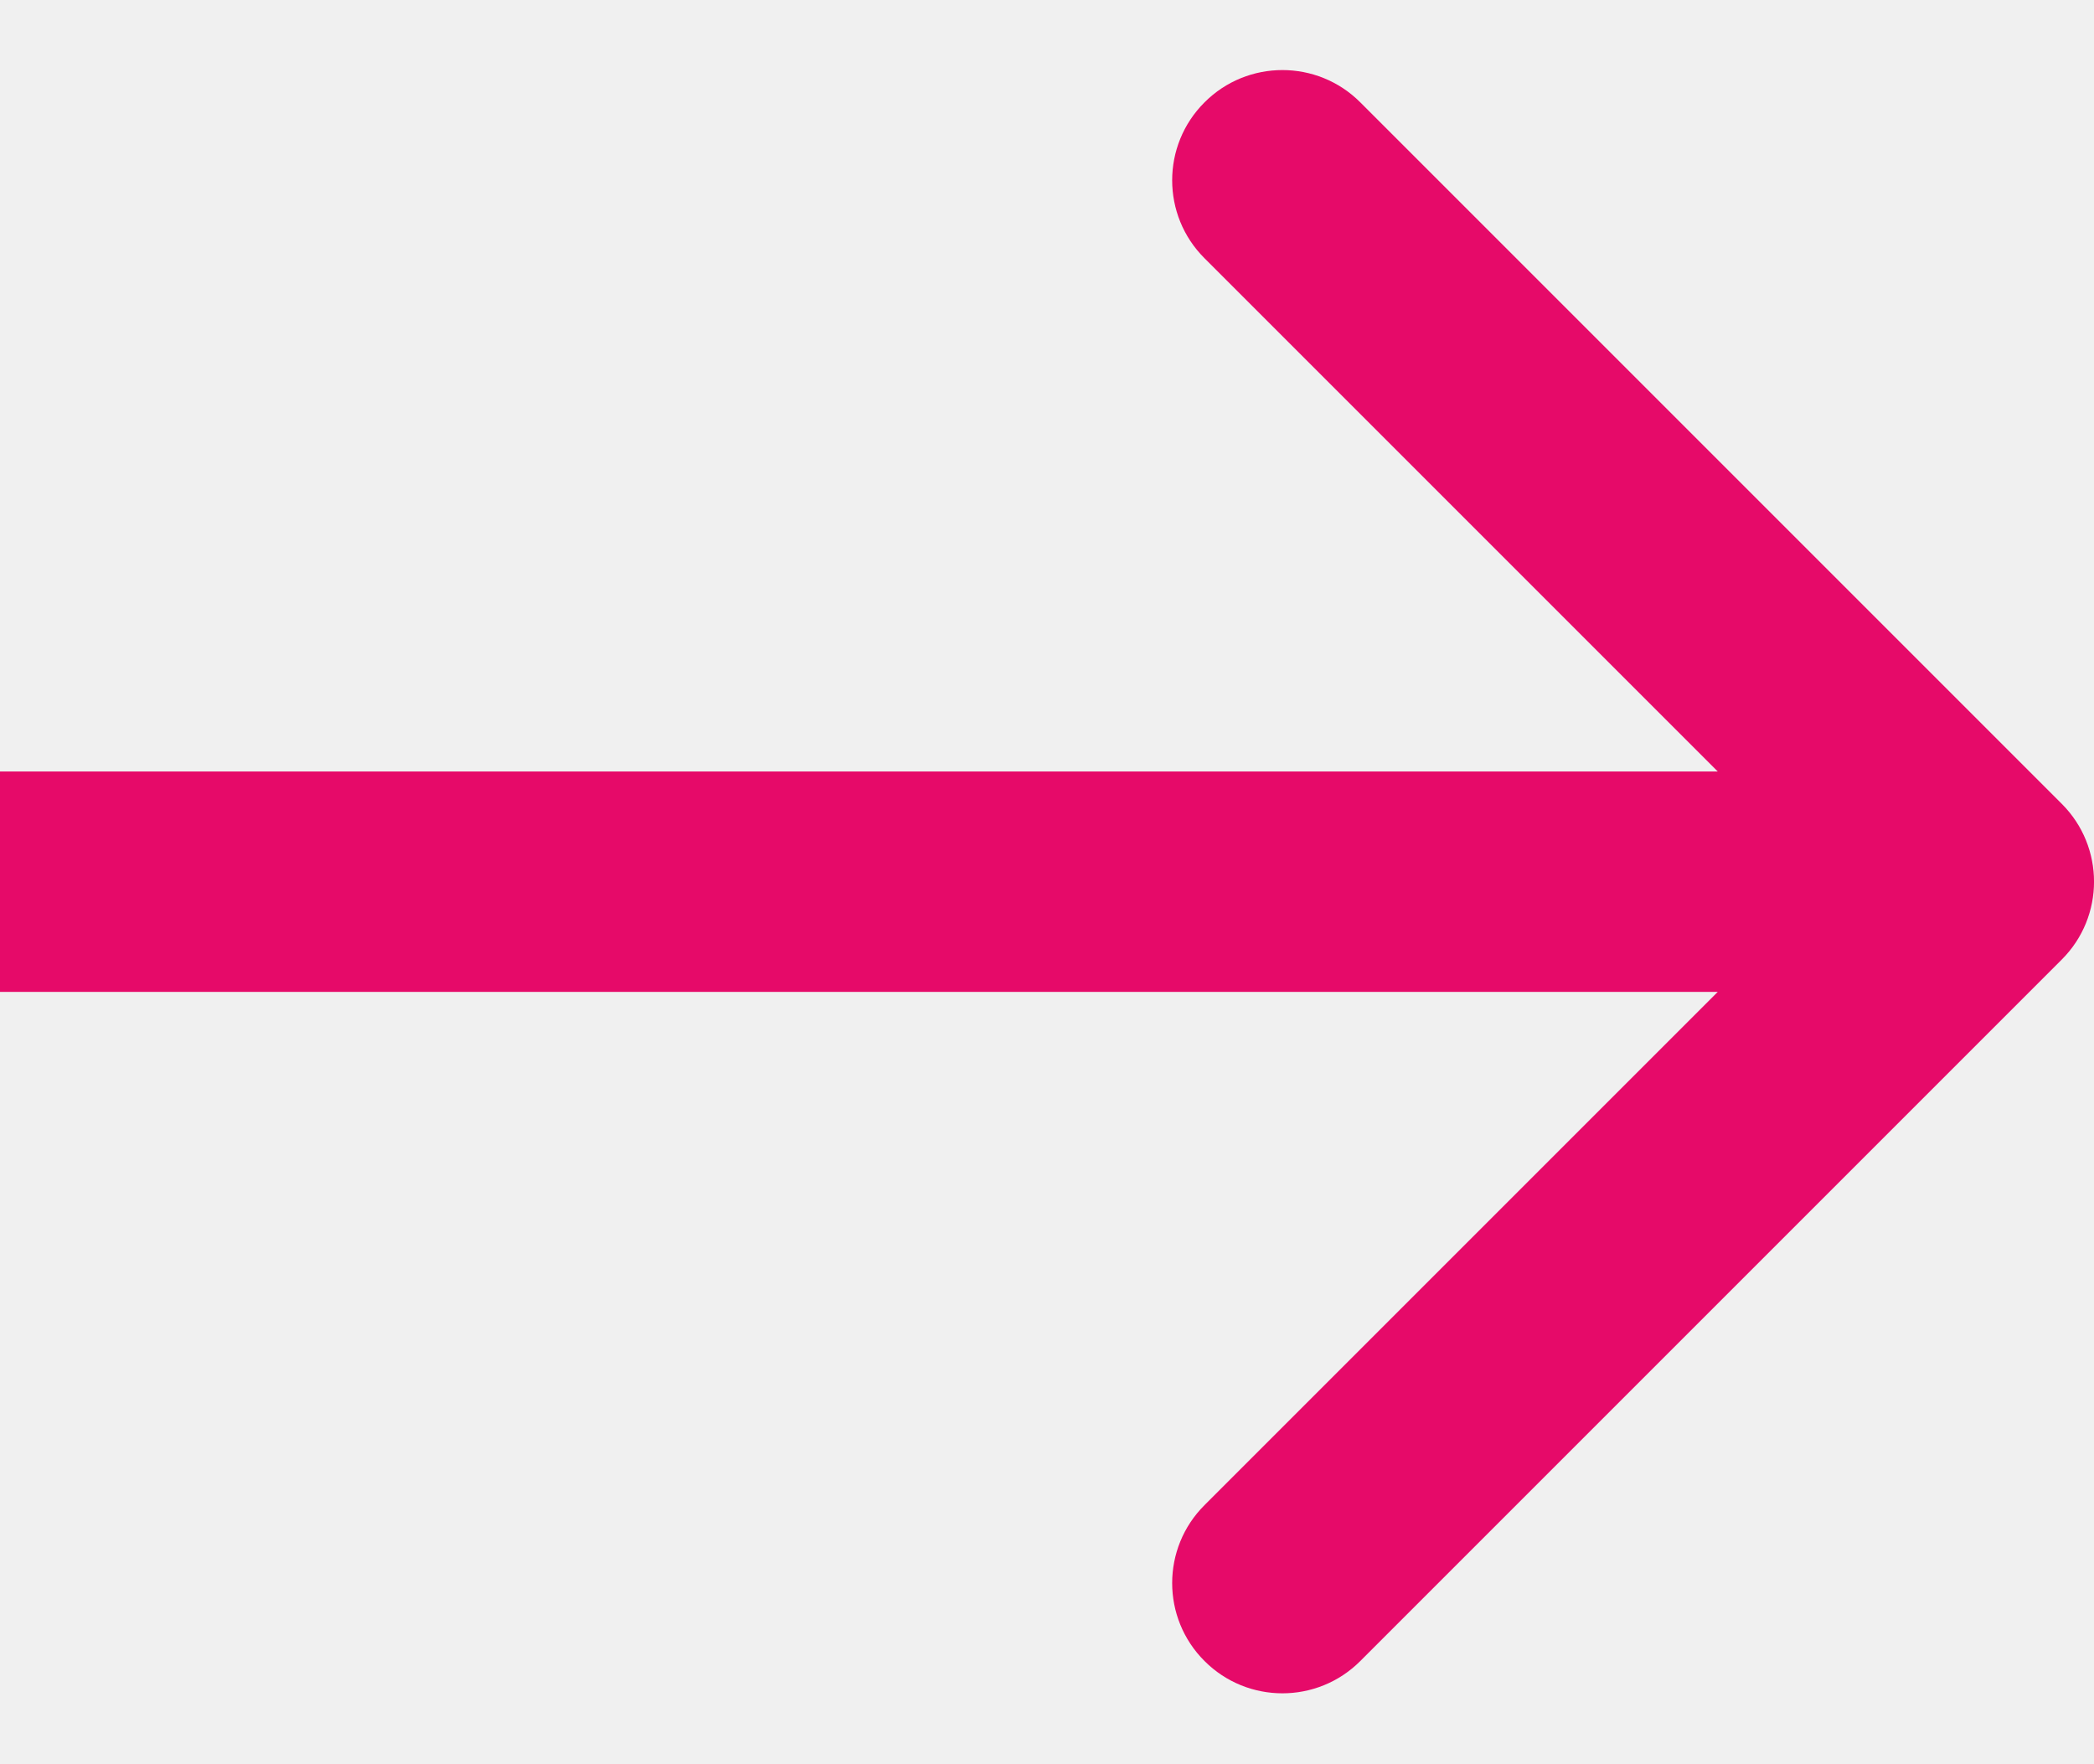
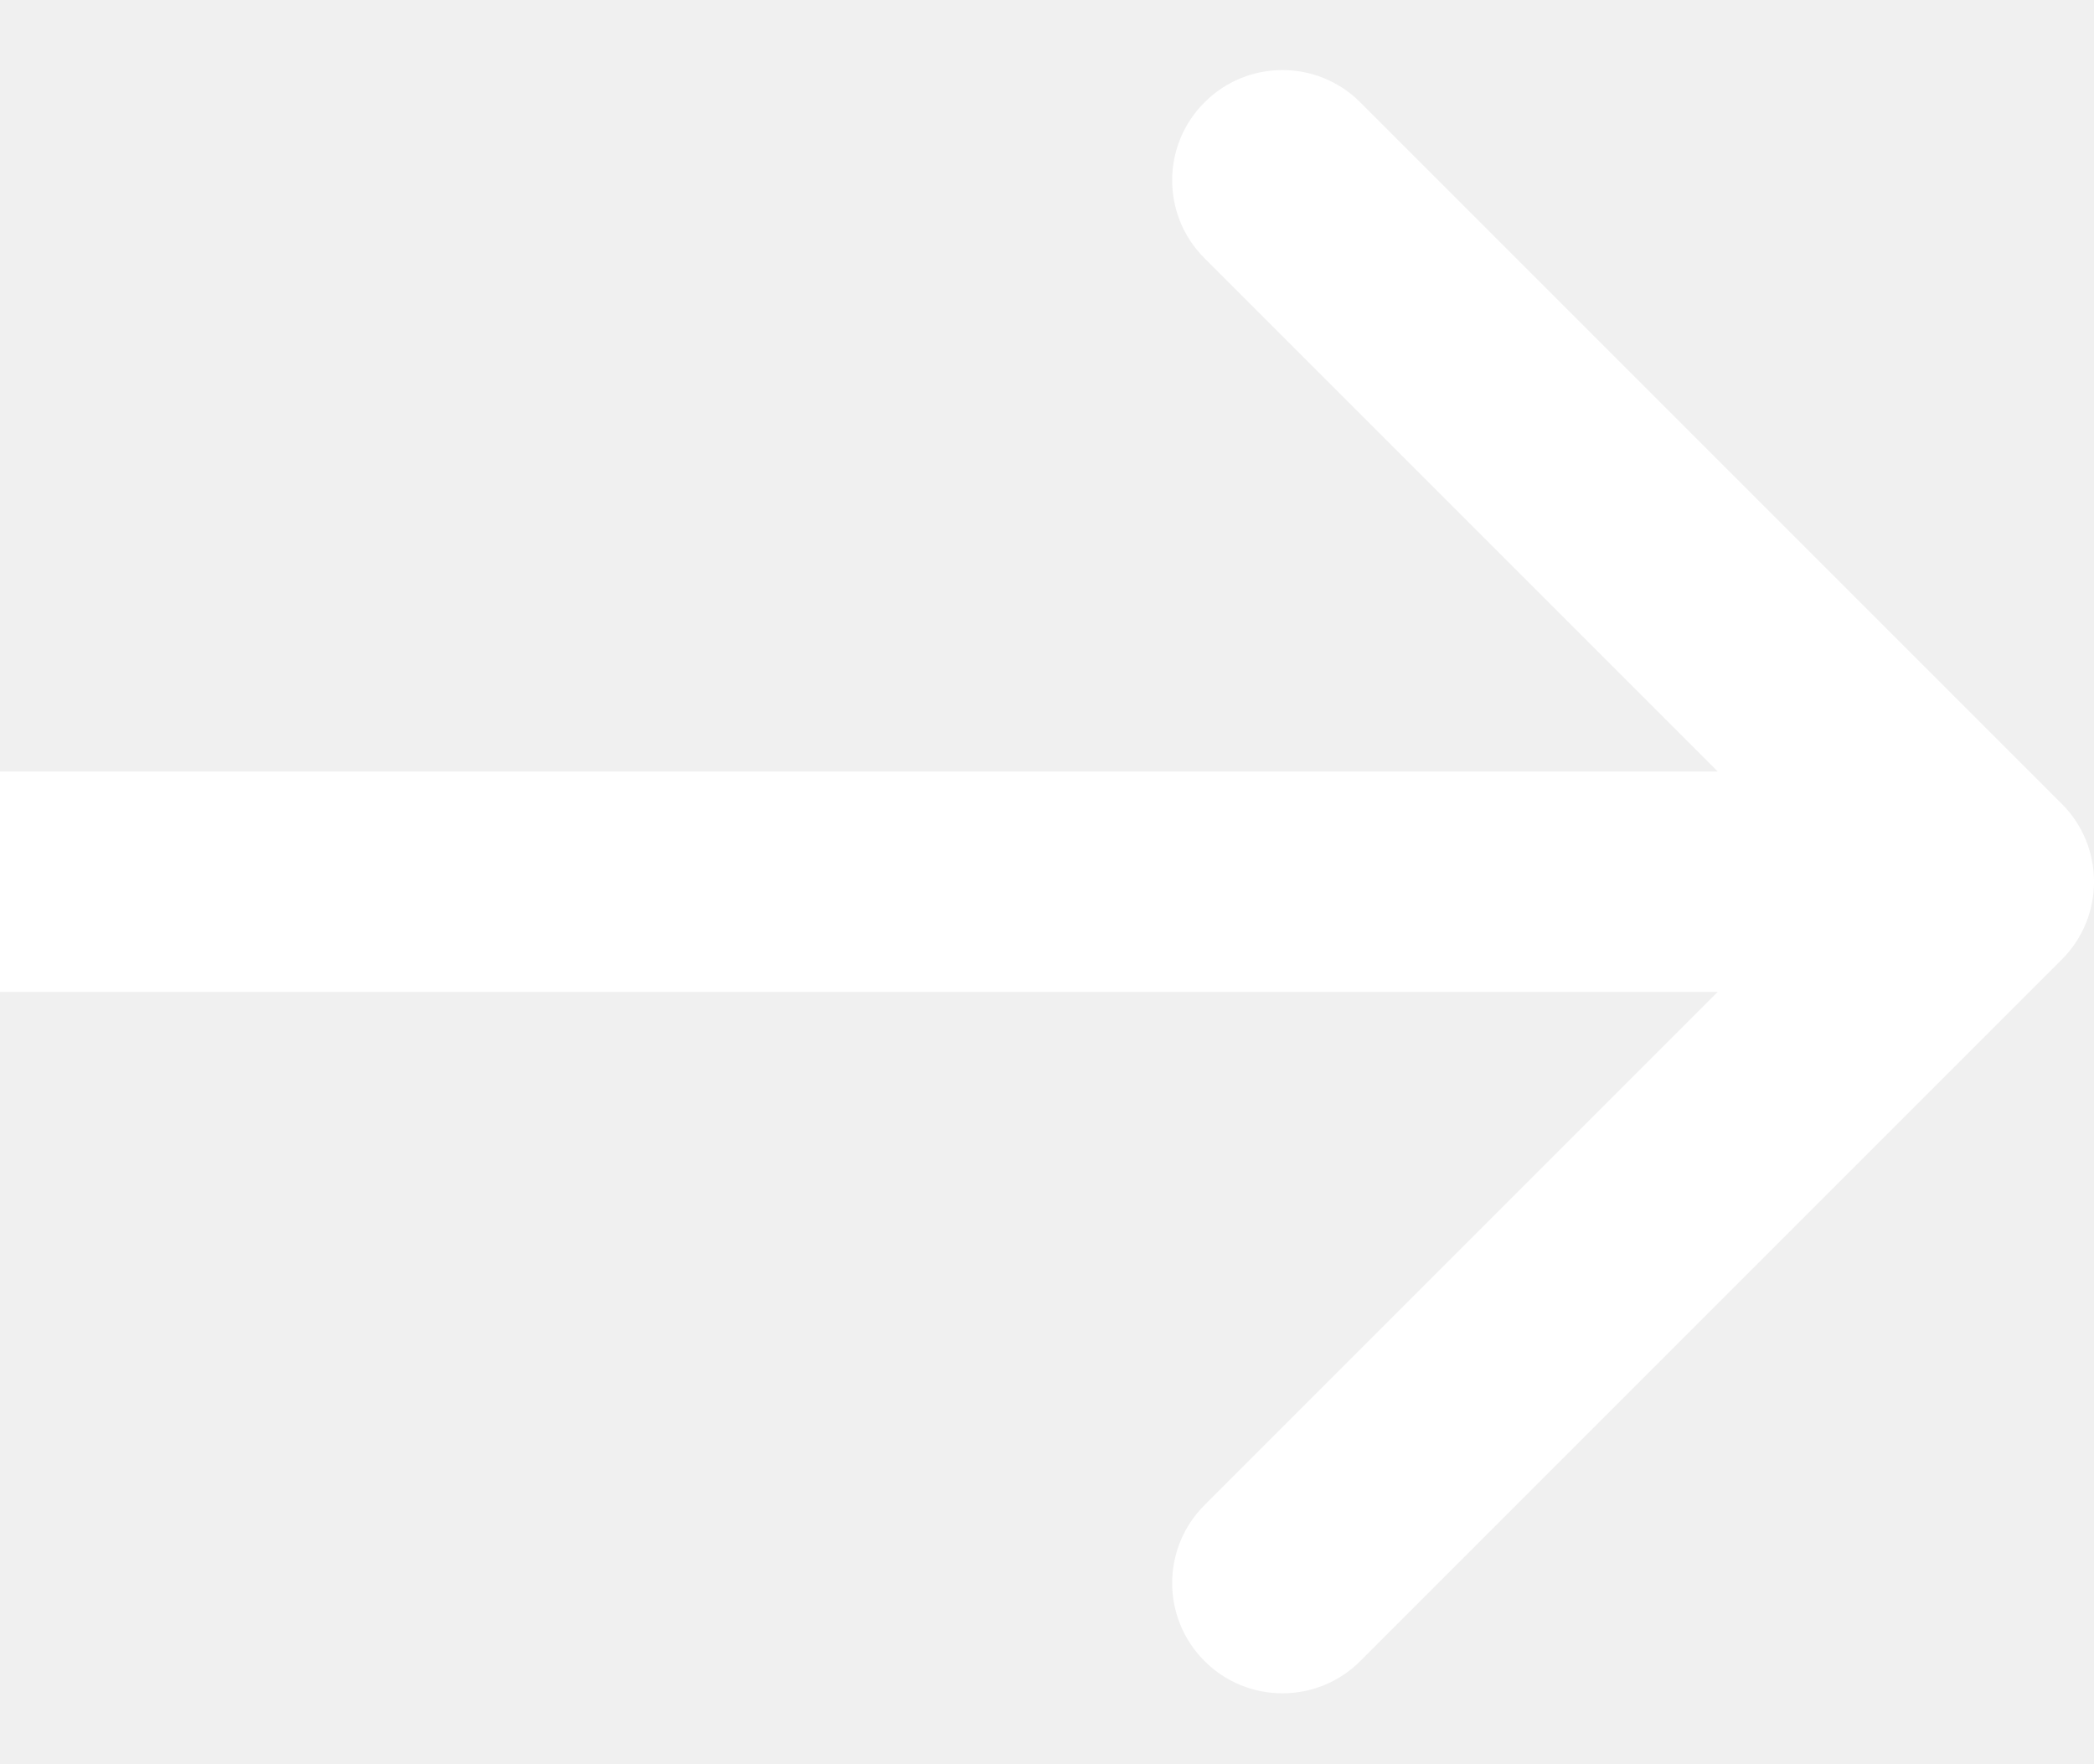
<svg xmlns="http://www.w3.org/2000/svg" width="19" height="16" viewBox="0 0 19 16" fill="none">
-   <path d="M18.707 8.707C19.098 8.317 19.098 7.683 18.707 7.293L12.343 0.929C11.953 0.538 11.319 0.538 10.929 0.929C10.538 1.319 10.538 1.953 10.929 2.343L16.586 8L10.929 13.657C10.538 14.047 10.538 14.681 10.929 15.071C11.319 15.462 11.953 15.462 12.343 15.071L18.707 8.707ZM0 9L18 9V7L0 7L0 9Z" fill="#e60a69" />
+   <path d="M18.707 8.707C19.098 8.317 19.098 7.683 18.707 7.293L12.343 0.929C11.953 0.538 11.319 0.538 10.929 0.929C10.538 1.319 10.538 1.953 10.929 2.343L16.586 8L10.929 13.657C10.538 14.047 10.538 14.681 10.929 15.071C11.319 15.462 11.953 15.462 12.343 15.071L18.707 8.707ZM0 9L18 9V7L0 7L0 9Z" fill="#ffffff" />
</svg>
